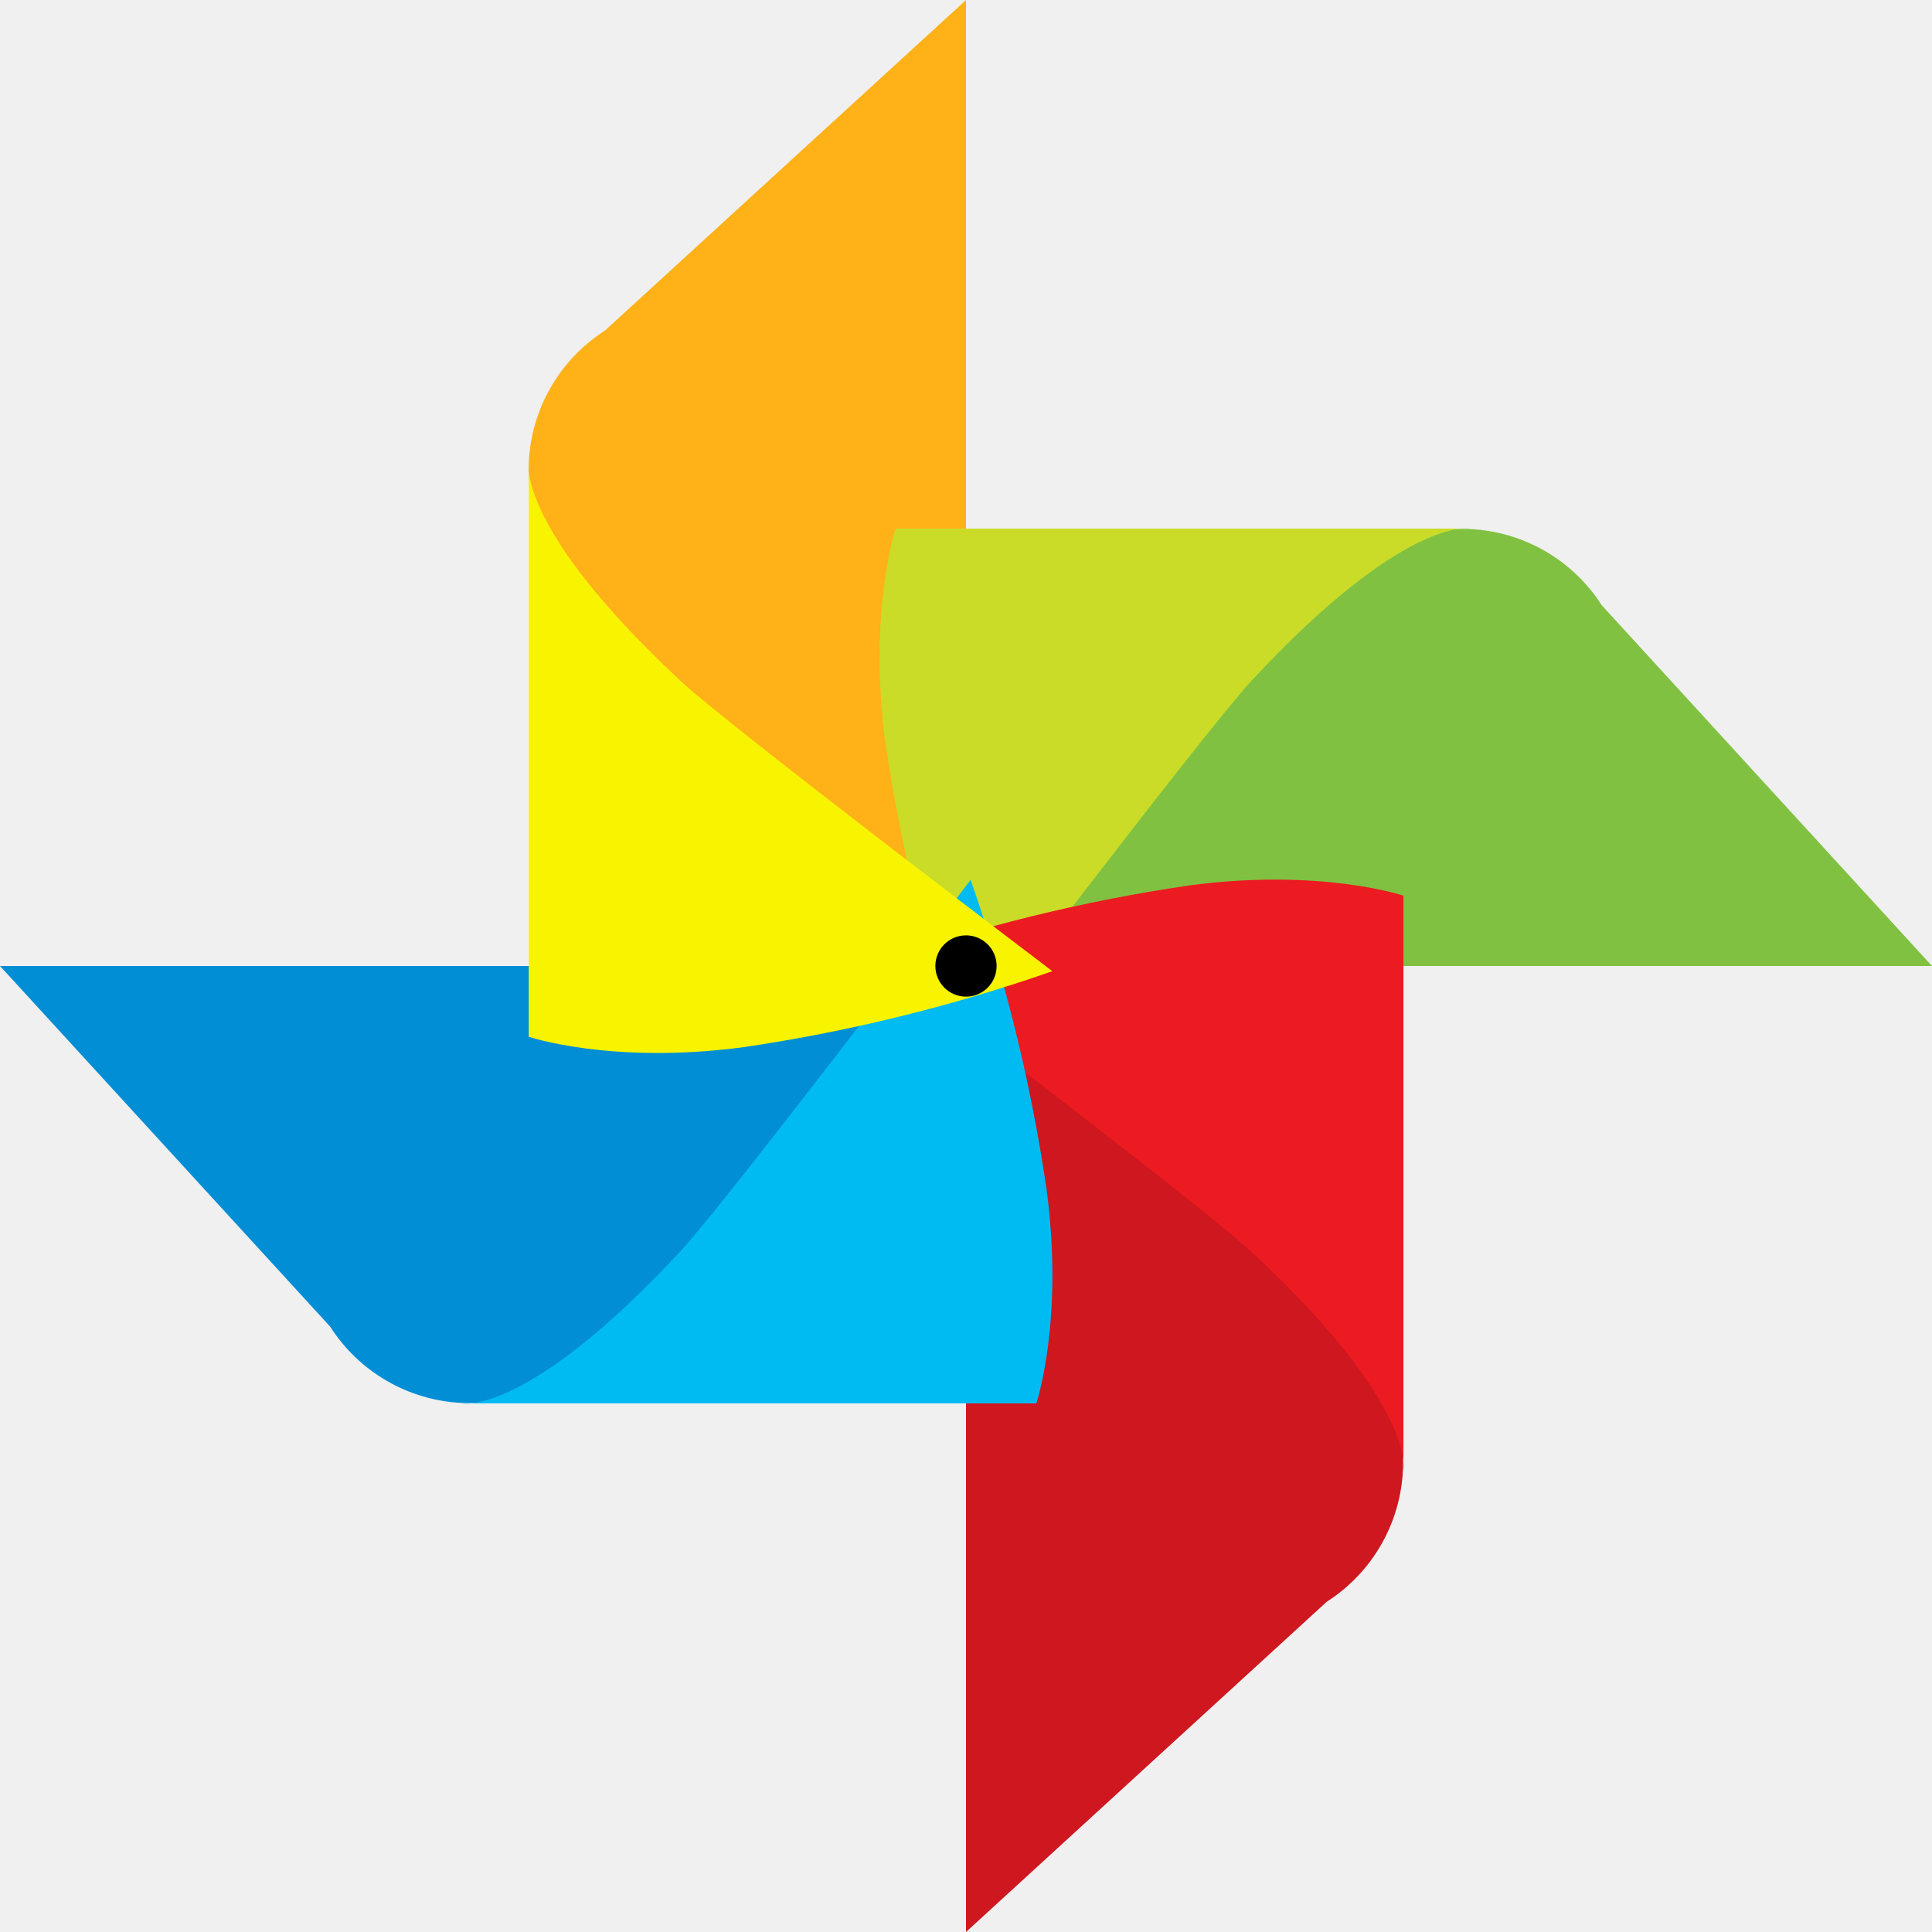
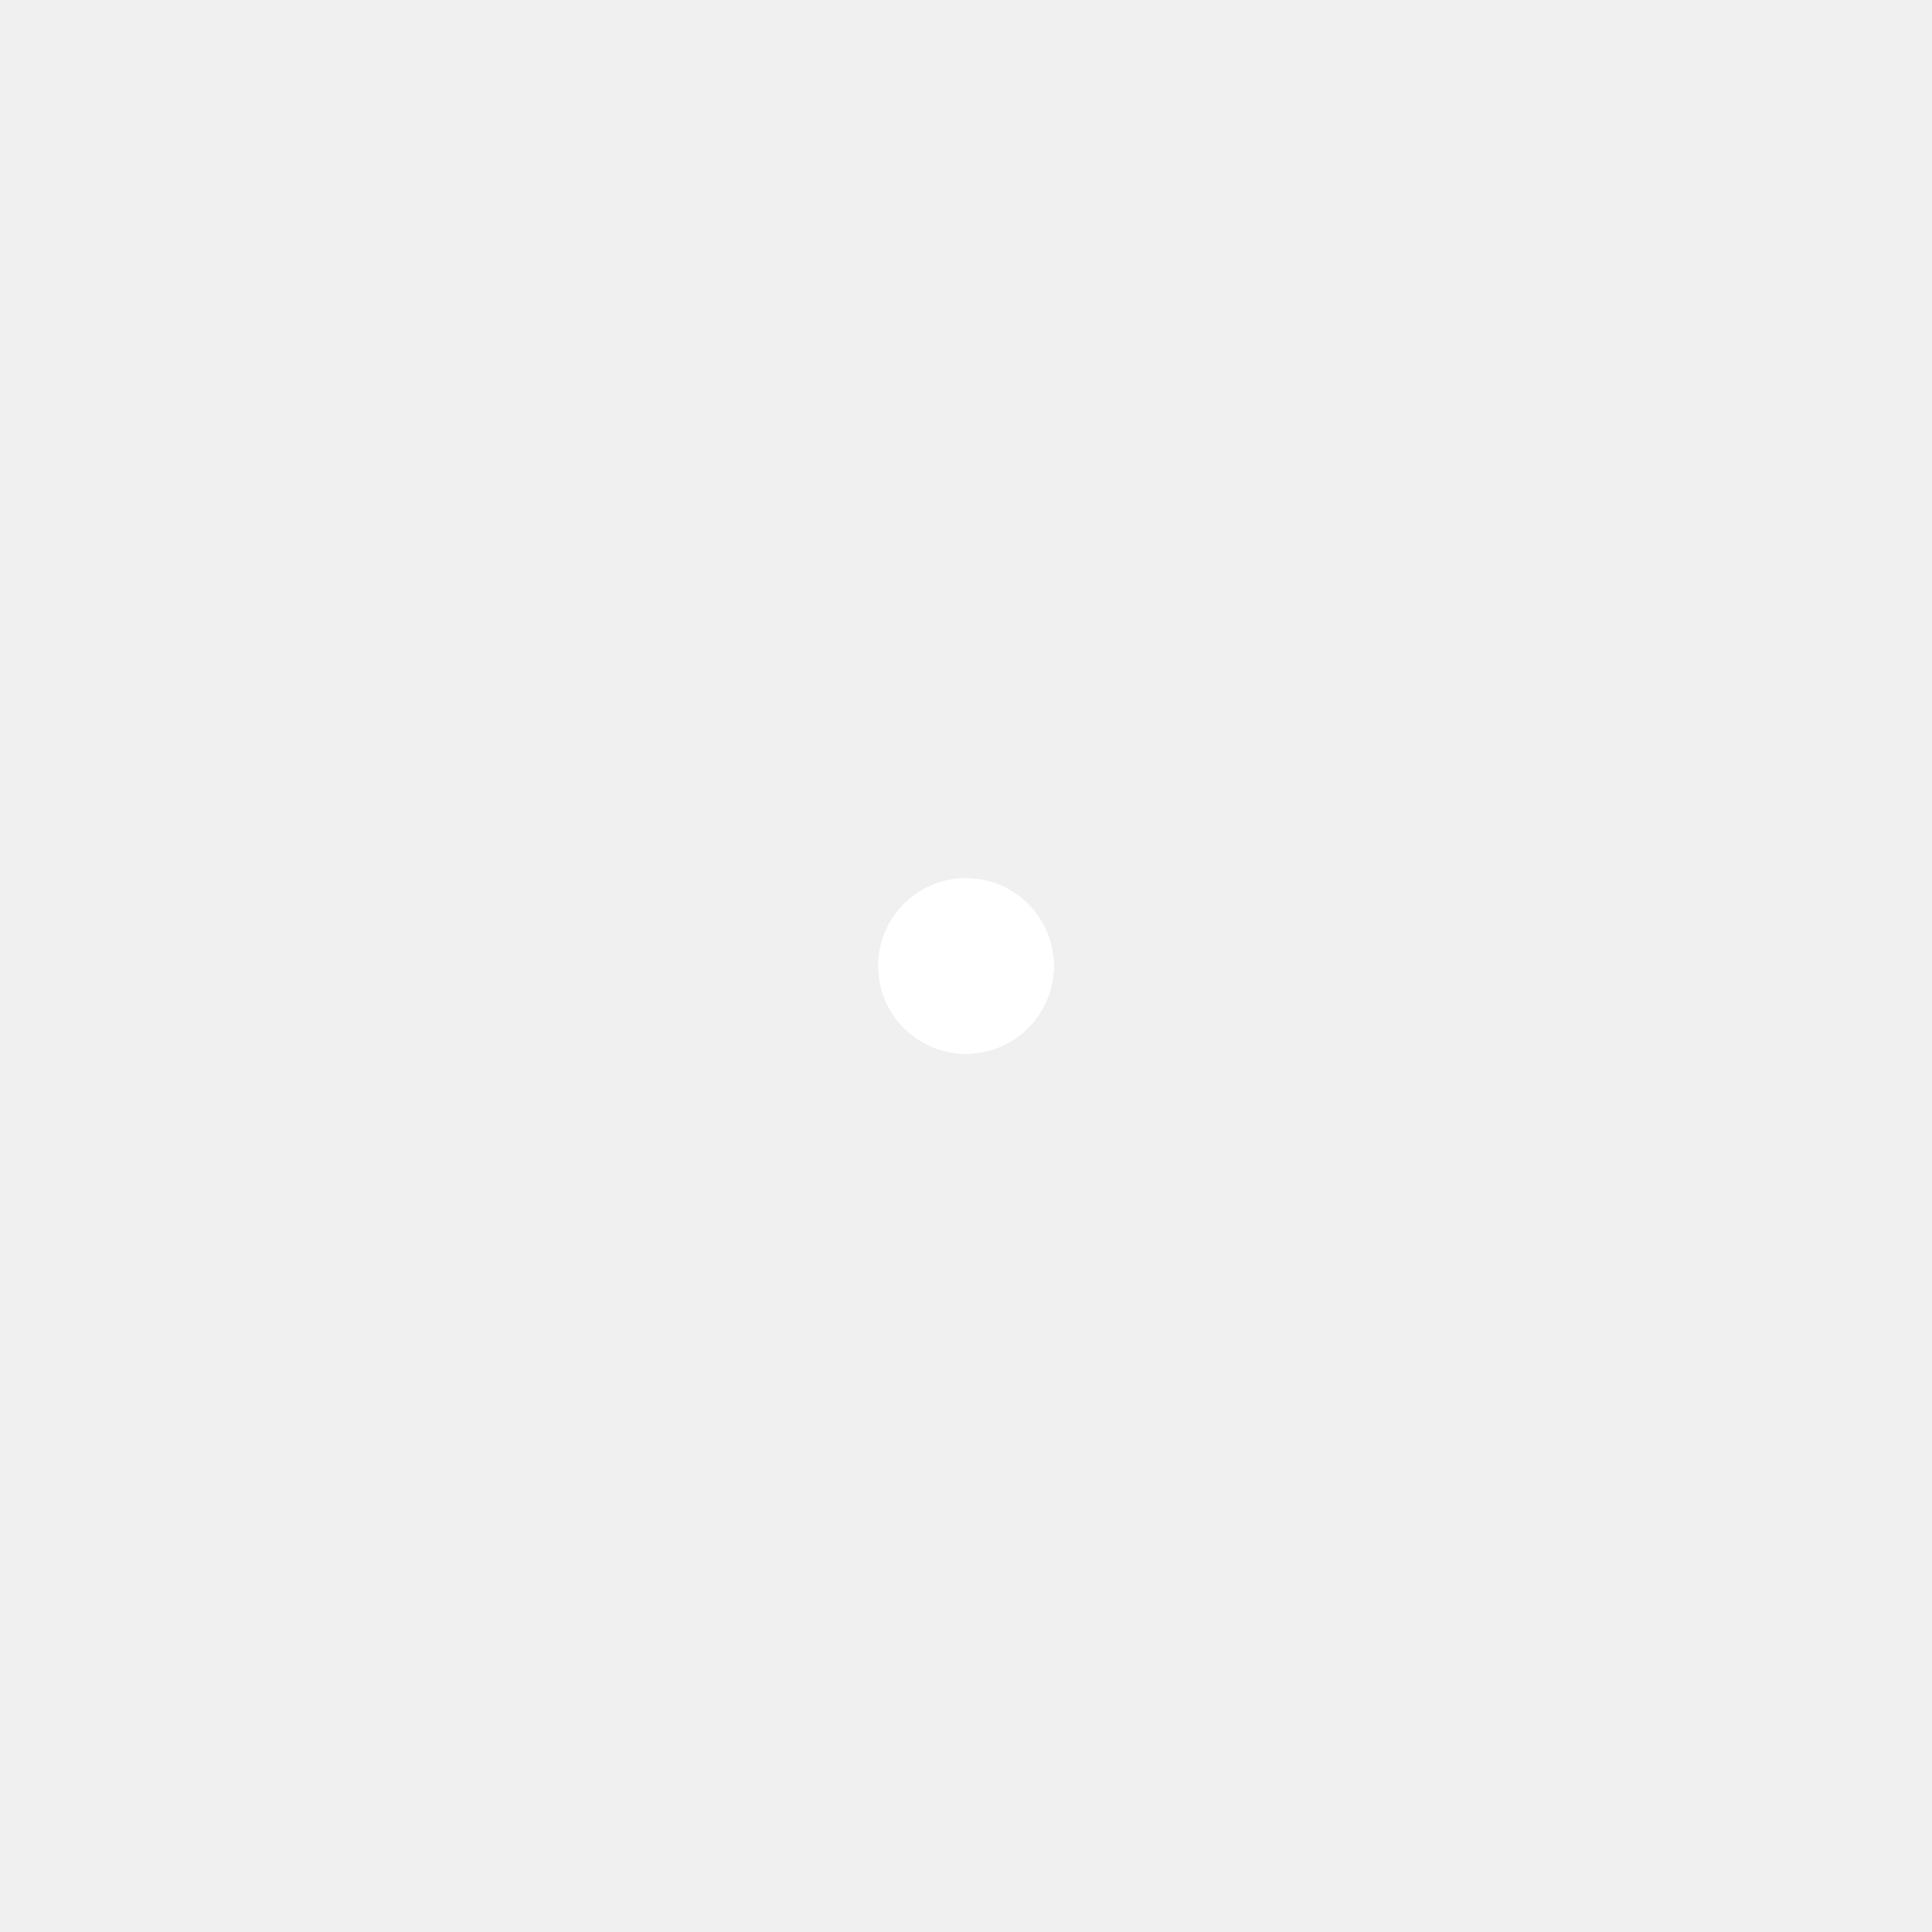
- <svg xmlns="http://www.w3.org/2000/svg" version="1.0" width="128px" height="128px" viewBox="0 0 128 128" xml:space="preserve">
-   <g>
-     <path d="M64 0L40.08 21.9a10.98 10.98 0 0 0-5.05 8.75C34.37 44.85 64 60.63 64 60.63V0z" fill="#ffb118" />
-     <path d="M128 64l-21.88-23.9a10.97 10.97 0 0 0-8.75-5.05C83.17 34.4 67.4 64 67.4 64H128z" fill="#80c141" />
-     <path d="M63.7 69.73a110.97 110.97 0 0 1-5.04-20.54c-1.16-8.7.68-14.17.68-14.17h38.03s-4.3-.86-14.47 10.1c-3.06 3.3-19.2 24.58-19.2 24.58z" fill="#cadc28" />
-     <path d="M64 128l23.9-21.88a10.97 10.97 0 0 0 5.05-8.75C93.6 83.17 64 67.4 64 67.4V128z" fill="#cf171f" />
-     <path d="M58.27 63.7a110.97 110.97 0 0 1 20.54-5.04c8.7-1.16 14.17.68 14.17.68v38.03s.86-4.3-10.1-14.47c-3.3-3.06-24.58-19.2-24.58-19.2z" fill="#ec1b21" />
-     <path d="M0 64l21.88 23.9a10.97 10.97 0 0 0 8.75 5.05C44.83 93.6 60.6 64 60.6 64H0z" fill="#018ed5" />
-     <path d="M64.3 58.27a110.97 110.97 0 0 1 5.04 20.54c1.16 8.7-.68 14.17-.68 14.17H30.63s4.3.86 14.47-10.1c3.06-3.3 19.2-24.58 19.2-24.58z" fill="#00bbf2" />
-     <path d="M69.73 64.34a111.02 111.02 0 0 1-20.55 5.05c-8.7 1.14-14.15-.7-14.15-.7V30.65s-.86 4.3 10.1 14.5c3.3 3.05 24.6 19.2 24.6 19.2z" fill="#f8f400" />
-     <circle cx="64" cy="64" r="2.03" />
-     <animateTransform attributeName="transform" type="rotate" from="0 64 64" to="-360 64 64" dur="2400ms" repeatCount="indefinite" />
+ <svg xmlns="http://www.w3.org/2000/svg" width="44" height="44" viewBox="0 0 44 44" stroke="#fff">
+   <g fill="none" fill-rule="evenodd" stroke-width="2">
+     <circle cx="22" cy="22" r="1">
+       <animate attributeName="r" begin="0s" dur="1.8s" values="1; 20" calcMode="spline" keyTimes="0; 1" keySplines="0.165, 0.84, 0.44, 1" repeatCount="indefinite" />
+       <animate attributeName="stroke-opacity" begin="0s" dur="1.8s" values="1; 0" calcMode="spline" keyTimes="0; 1" keySplines="0.3, 0.61, 0.355, 1" repeatCount="indefinite" />
+     </circle>
+     <circle cx="22" cy="22" r="1">
+       <animate attributeName="r" begin="-0.9s" dur="1.8s" values="1; 20" calcMode="spline" keyTimes="0; 1" keySplines="0.165, 0.84, 0.44, 1" repeatCount="indefinite" />
+       <animate attributeName="stroke-opacity" begin="-0.9s" dur="1.8s" values="1; 0" calcMode="spline" keyTimes="0; 1" keySplines="0.3, 0.61, 0.355, 1" repeatCount="indefinite" />
+     </circle>
  </g>
</svg>
